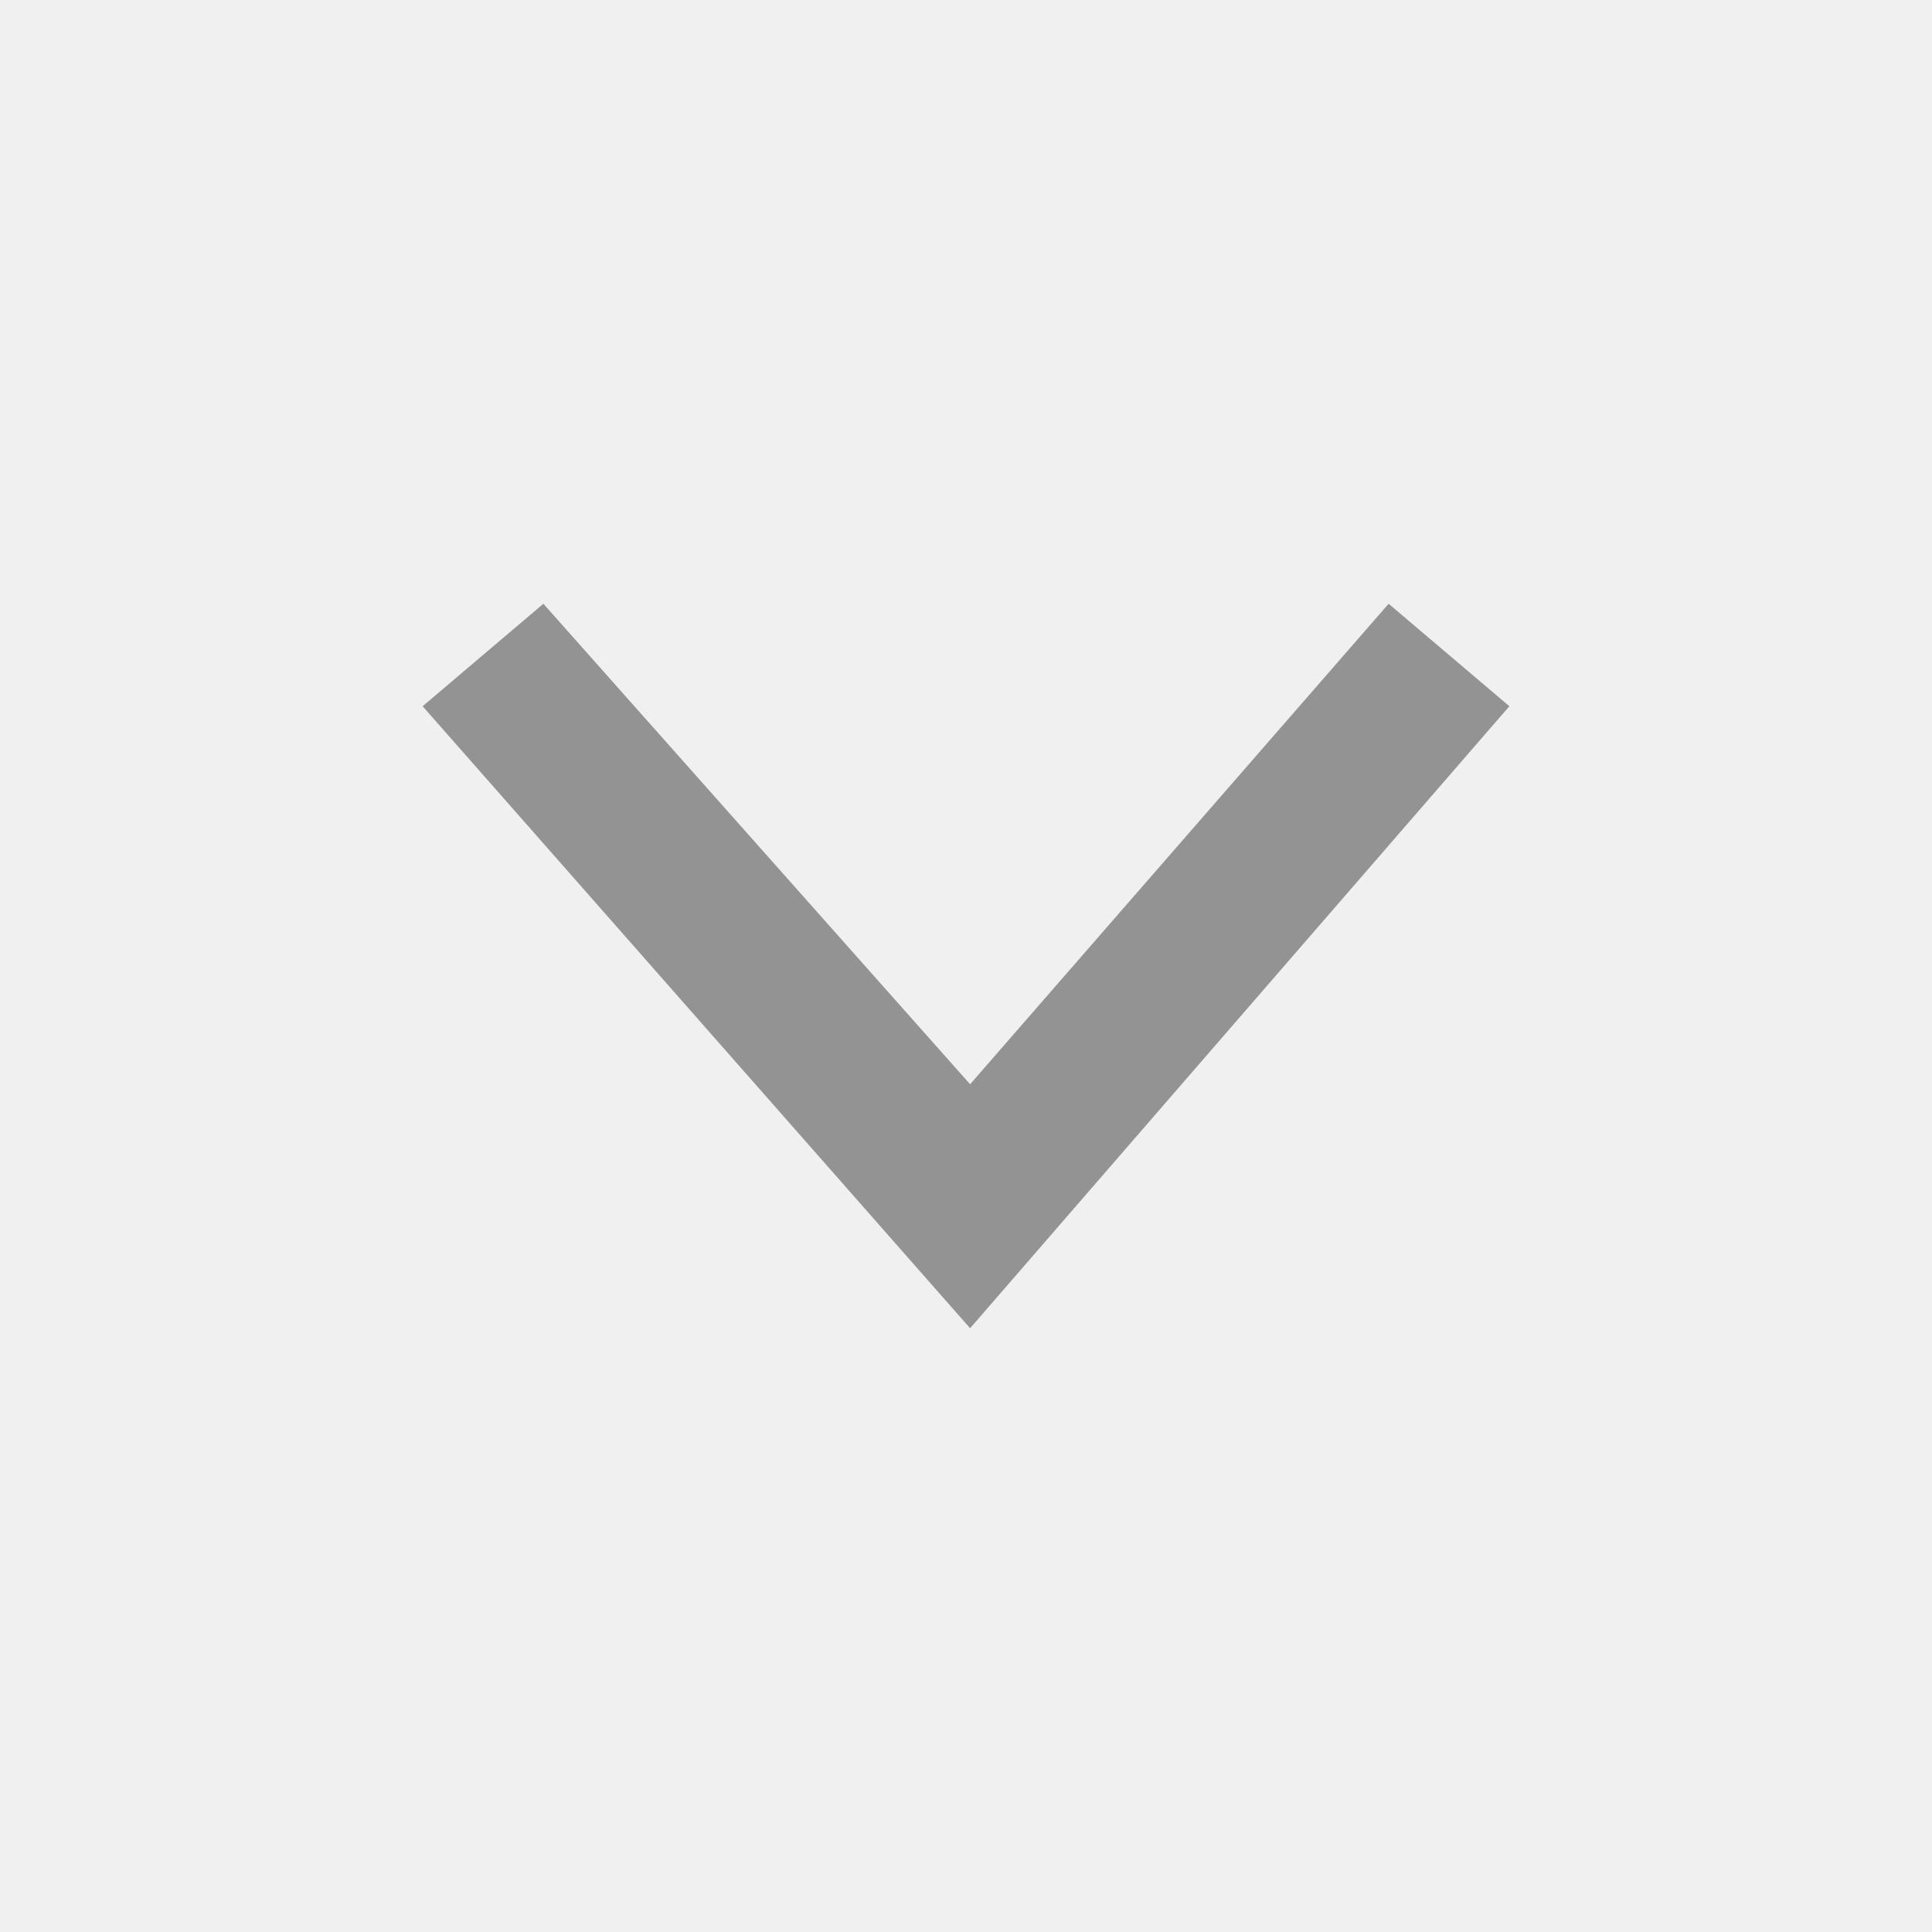
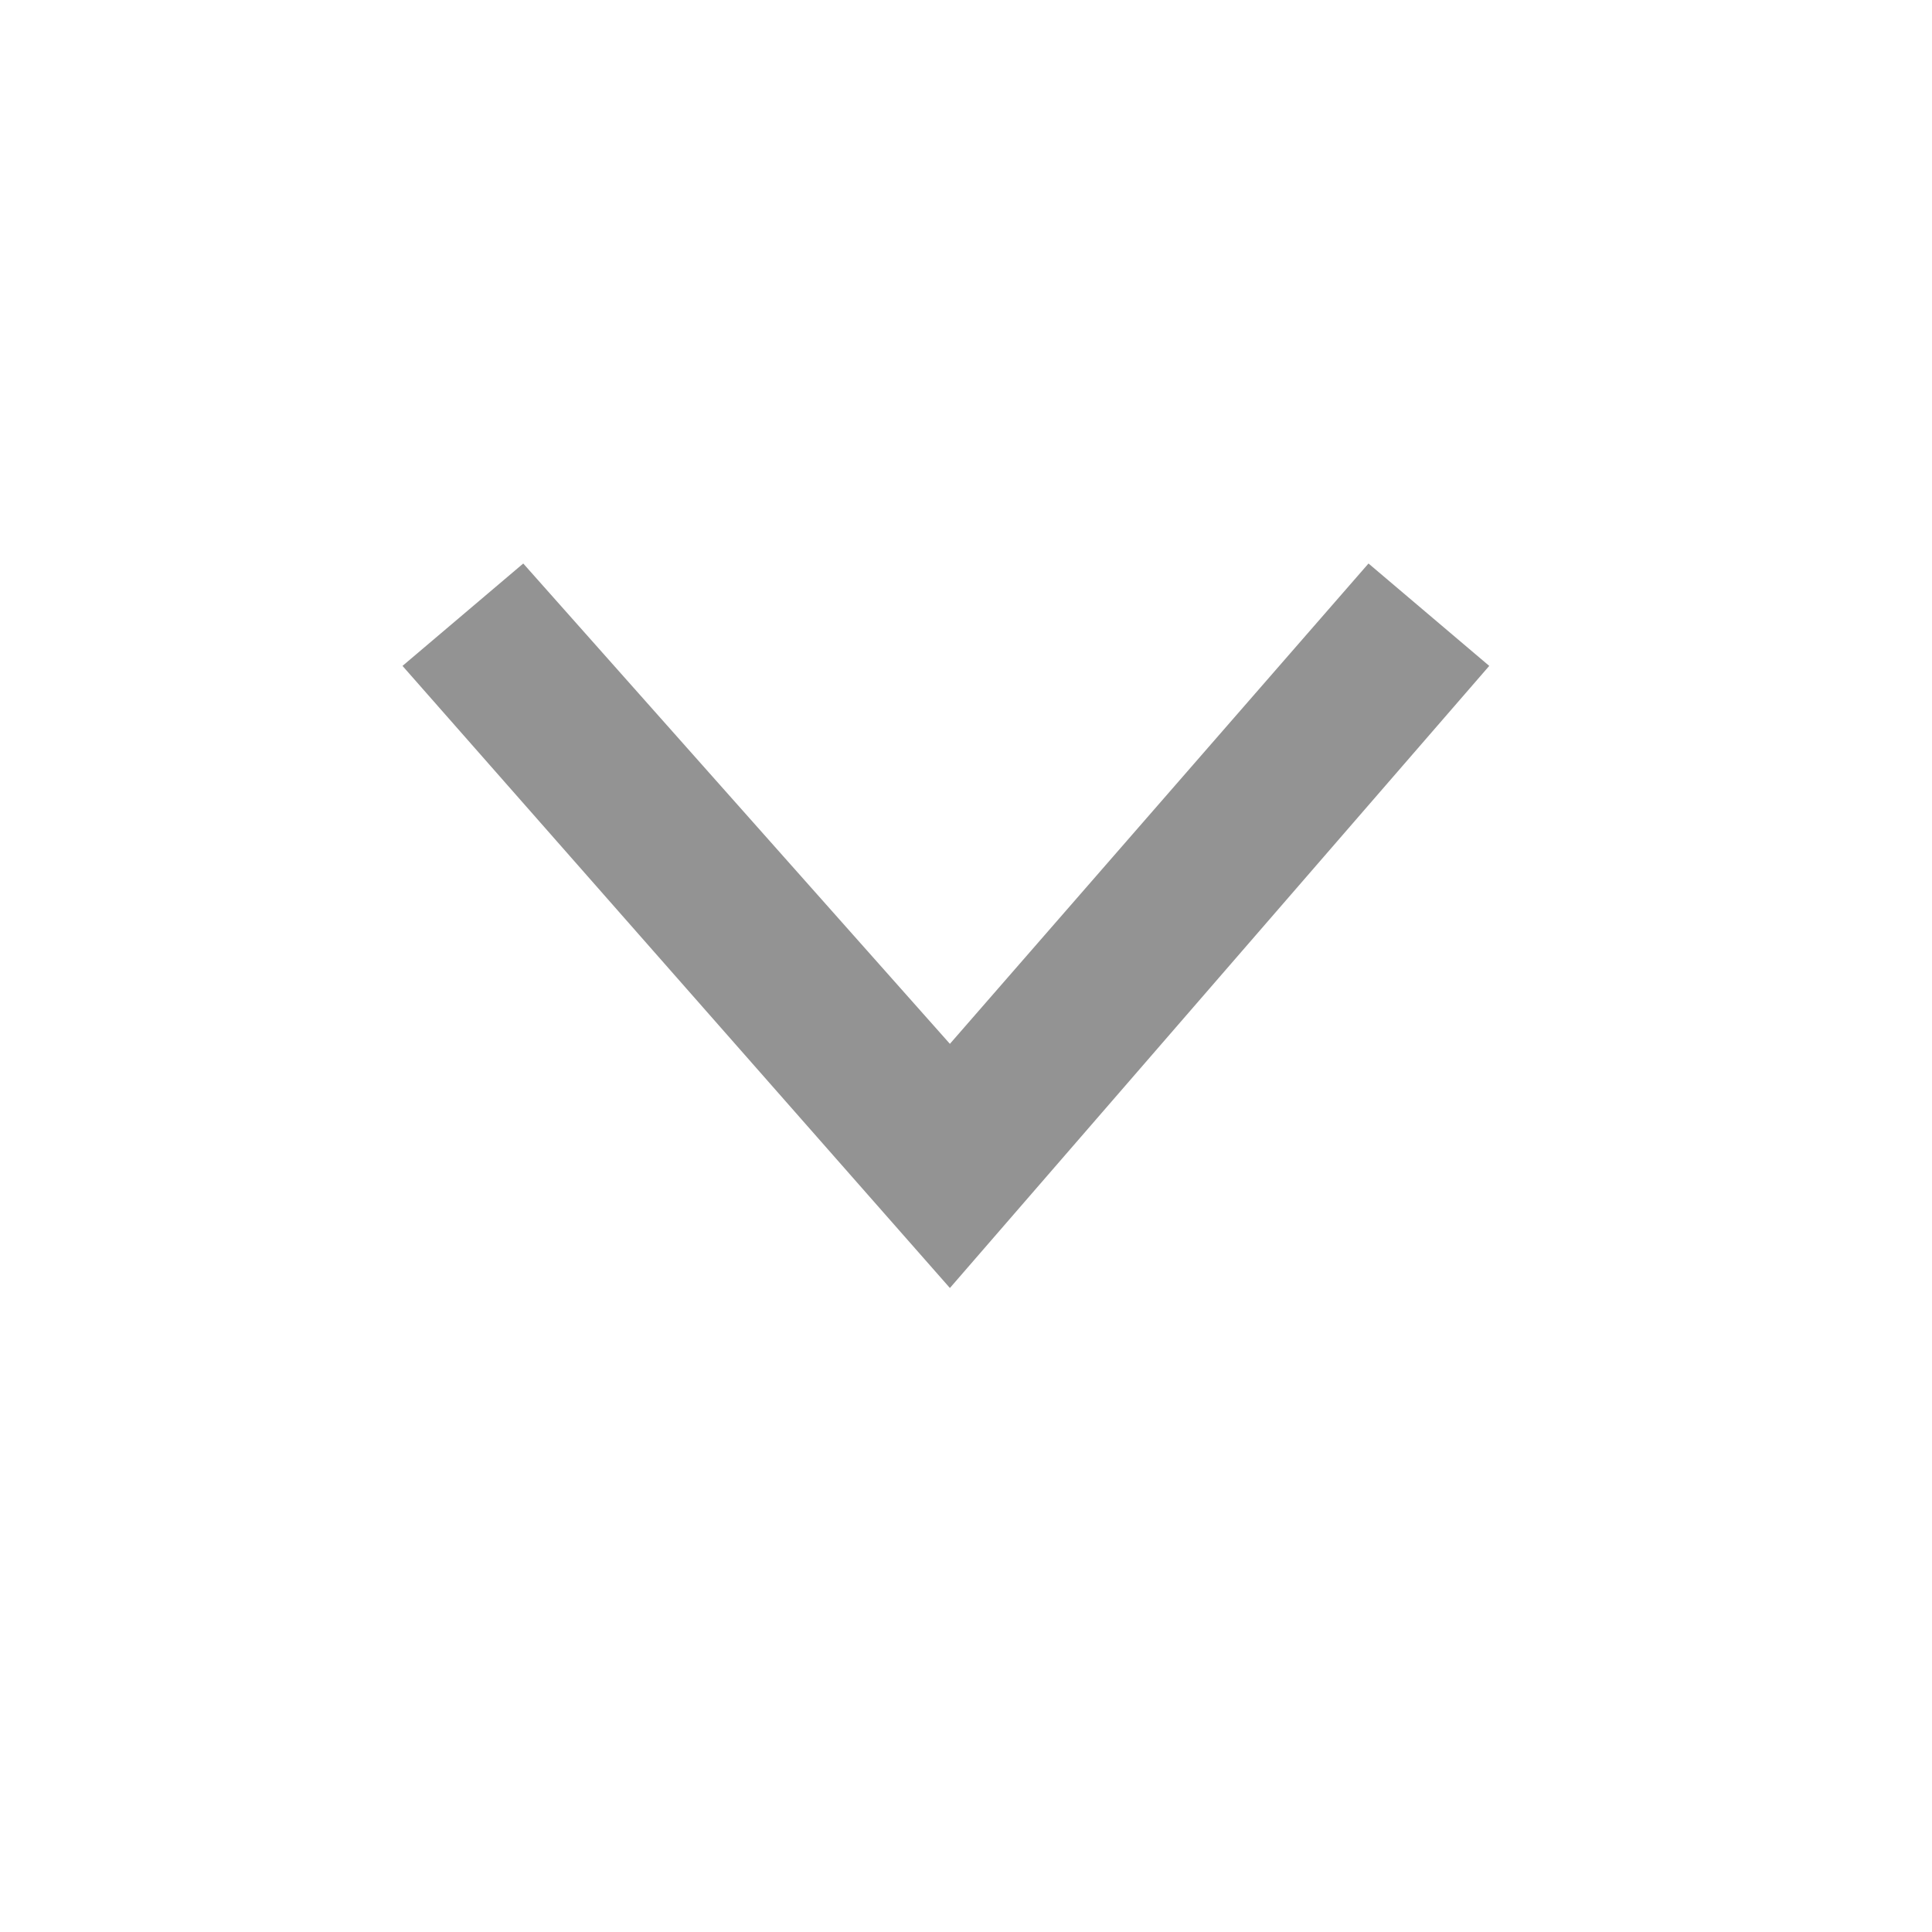
- <svg xmlns="http://www.w3.org/2000/svg" width="24px" height="24px" viewBox="0 0 24 24" fill="#939393">
-   <path d="M 12.051 16.5 L 18.75 8.773 L 17.25 7.5 L 12.051 13.469 L 6.75 7.5 L 5.25 8.773 Z M 12.051 16.5 " />
+ <svg xmlns="http://www.w3.org/2000/svg" width="24" height="24" viewBox="0 0 24 24" fill="none">
+   <rect width="24" height="24" fill="white" />
+   <path d="M11.8 16L18.5 8.272L17 7L11.8 12.967L6.5 7L5 8.272L11.8 16Z" fill="#939393" />
</svg>
